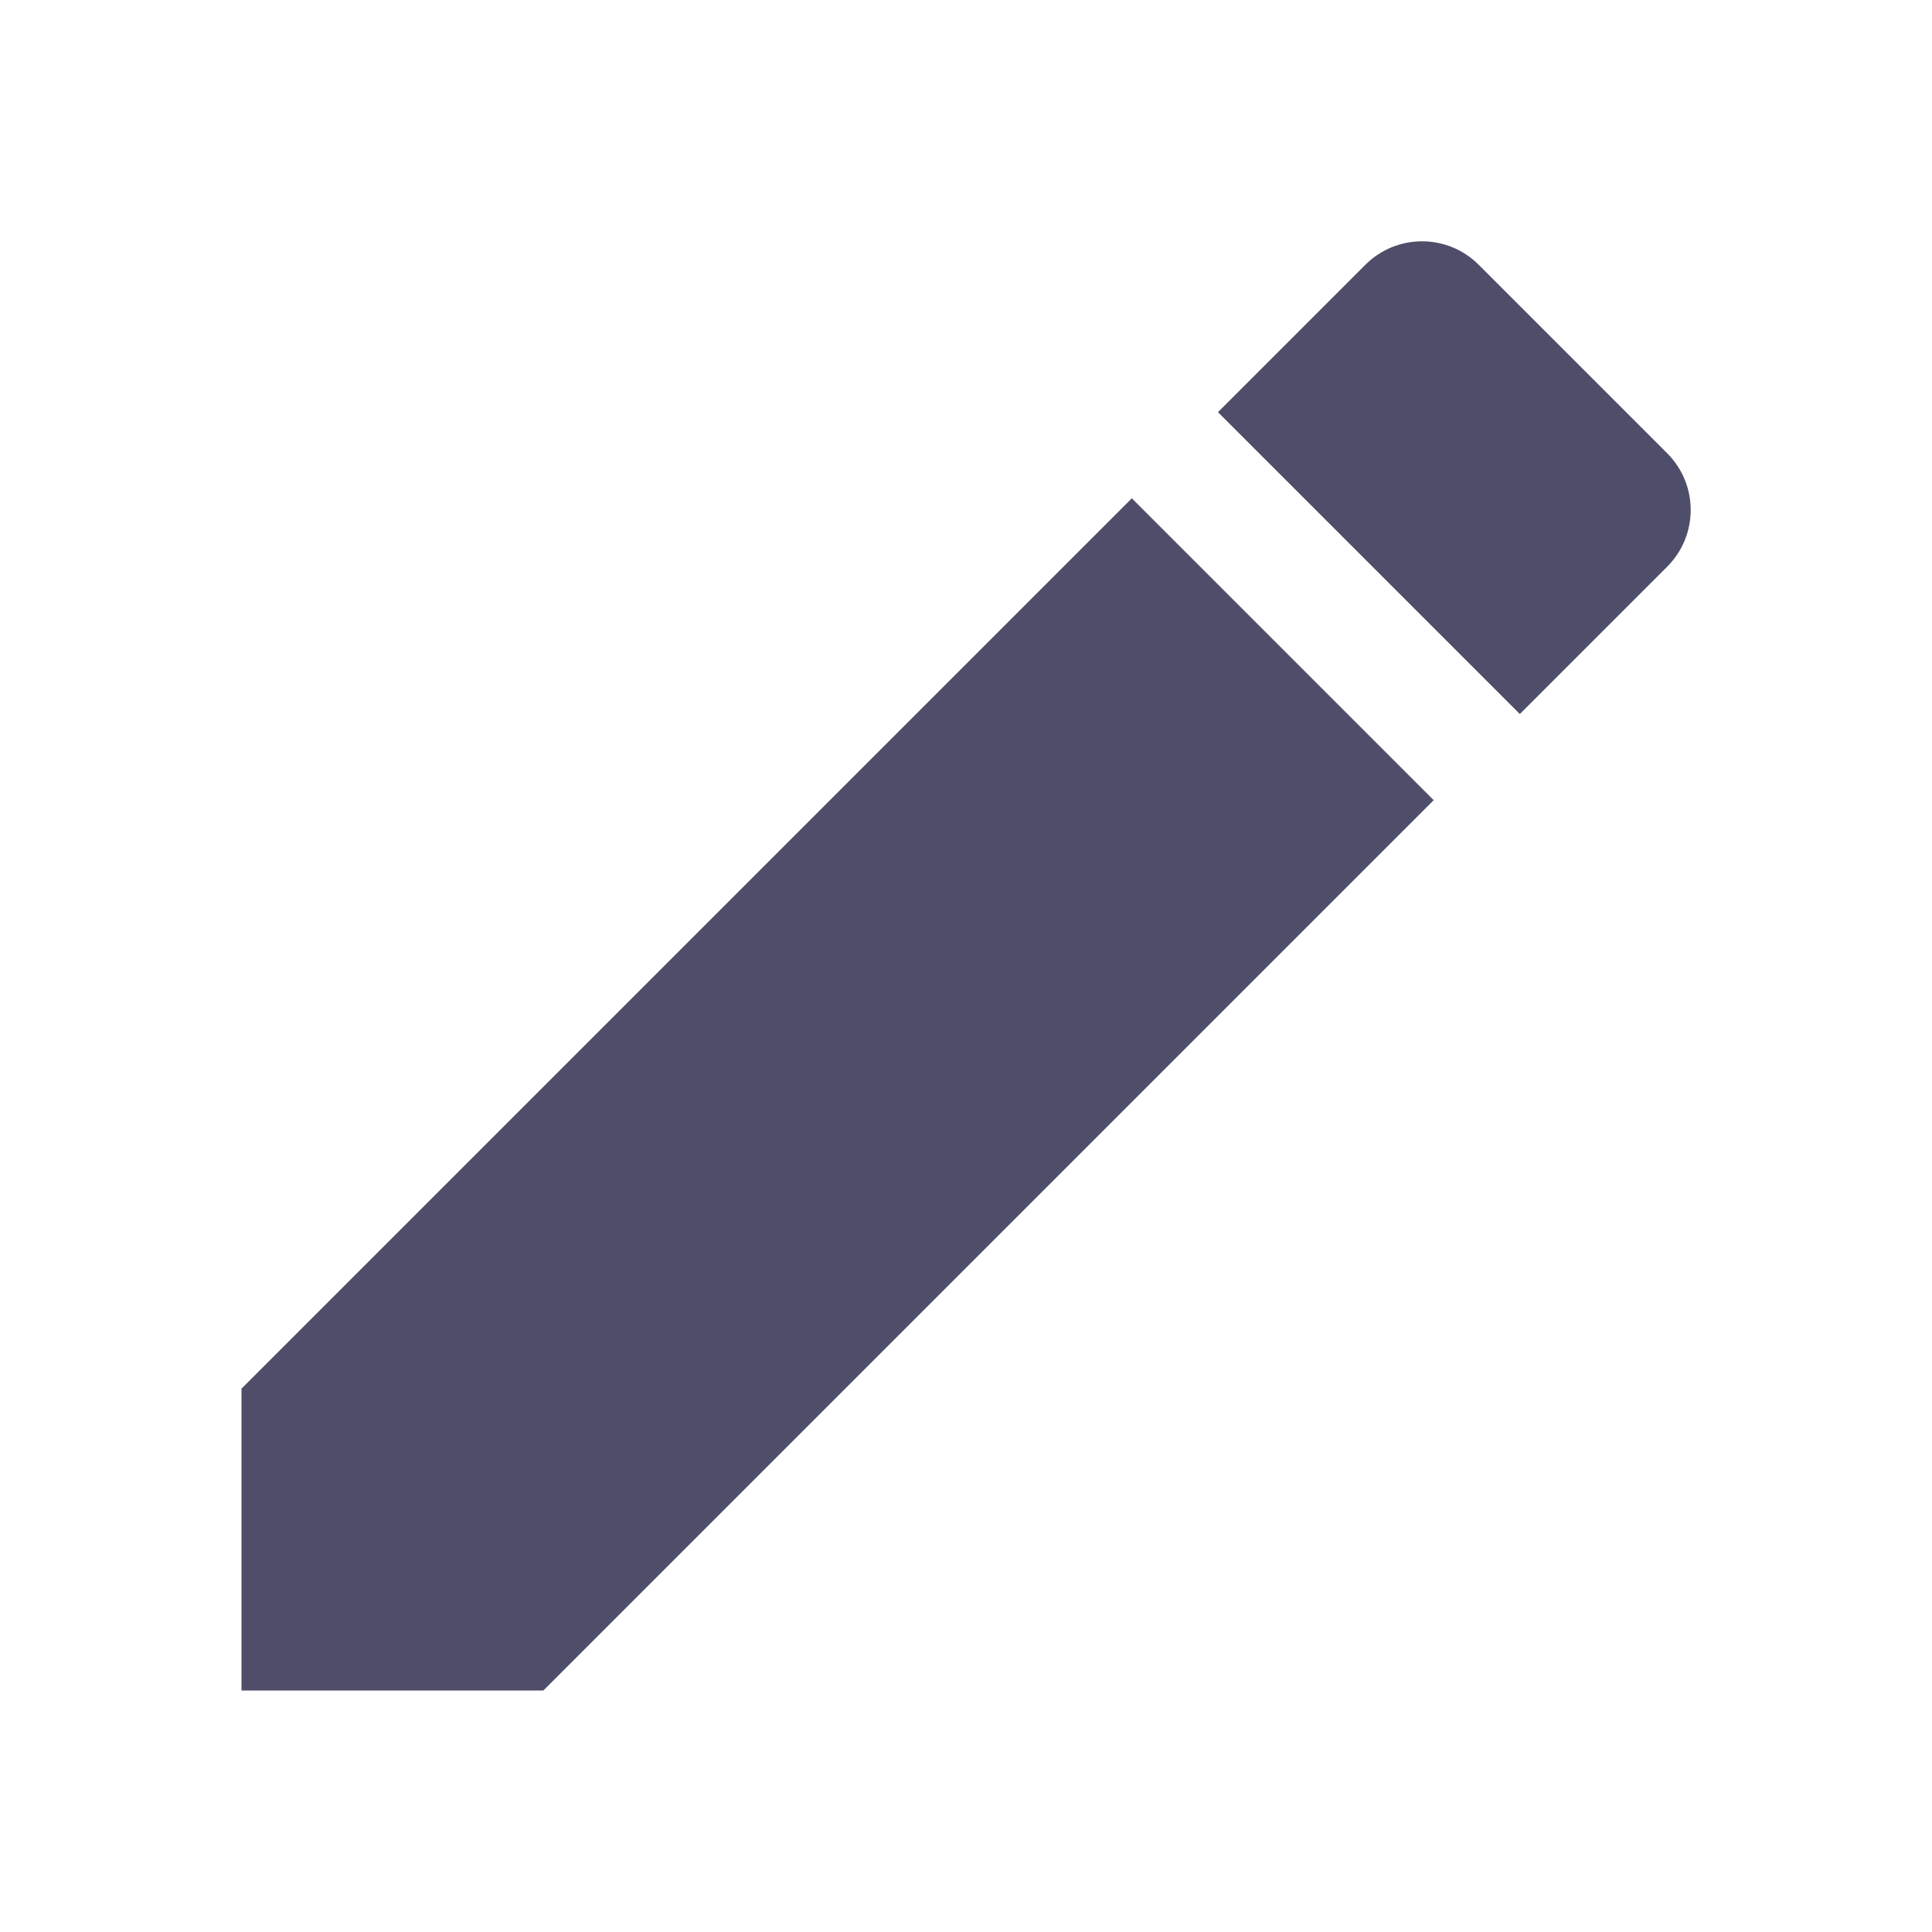
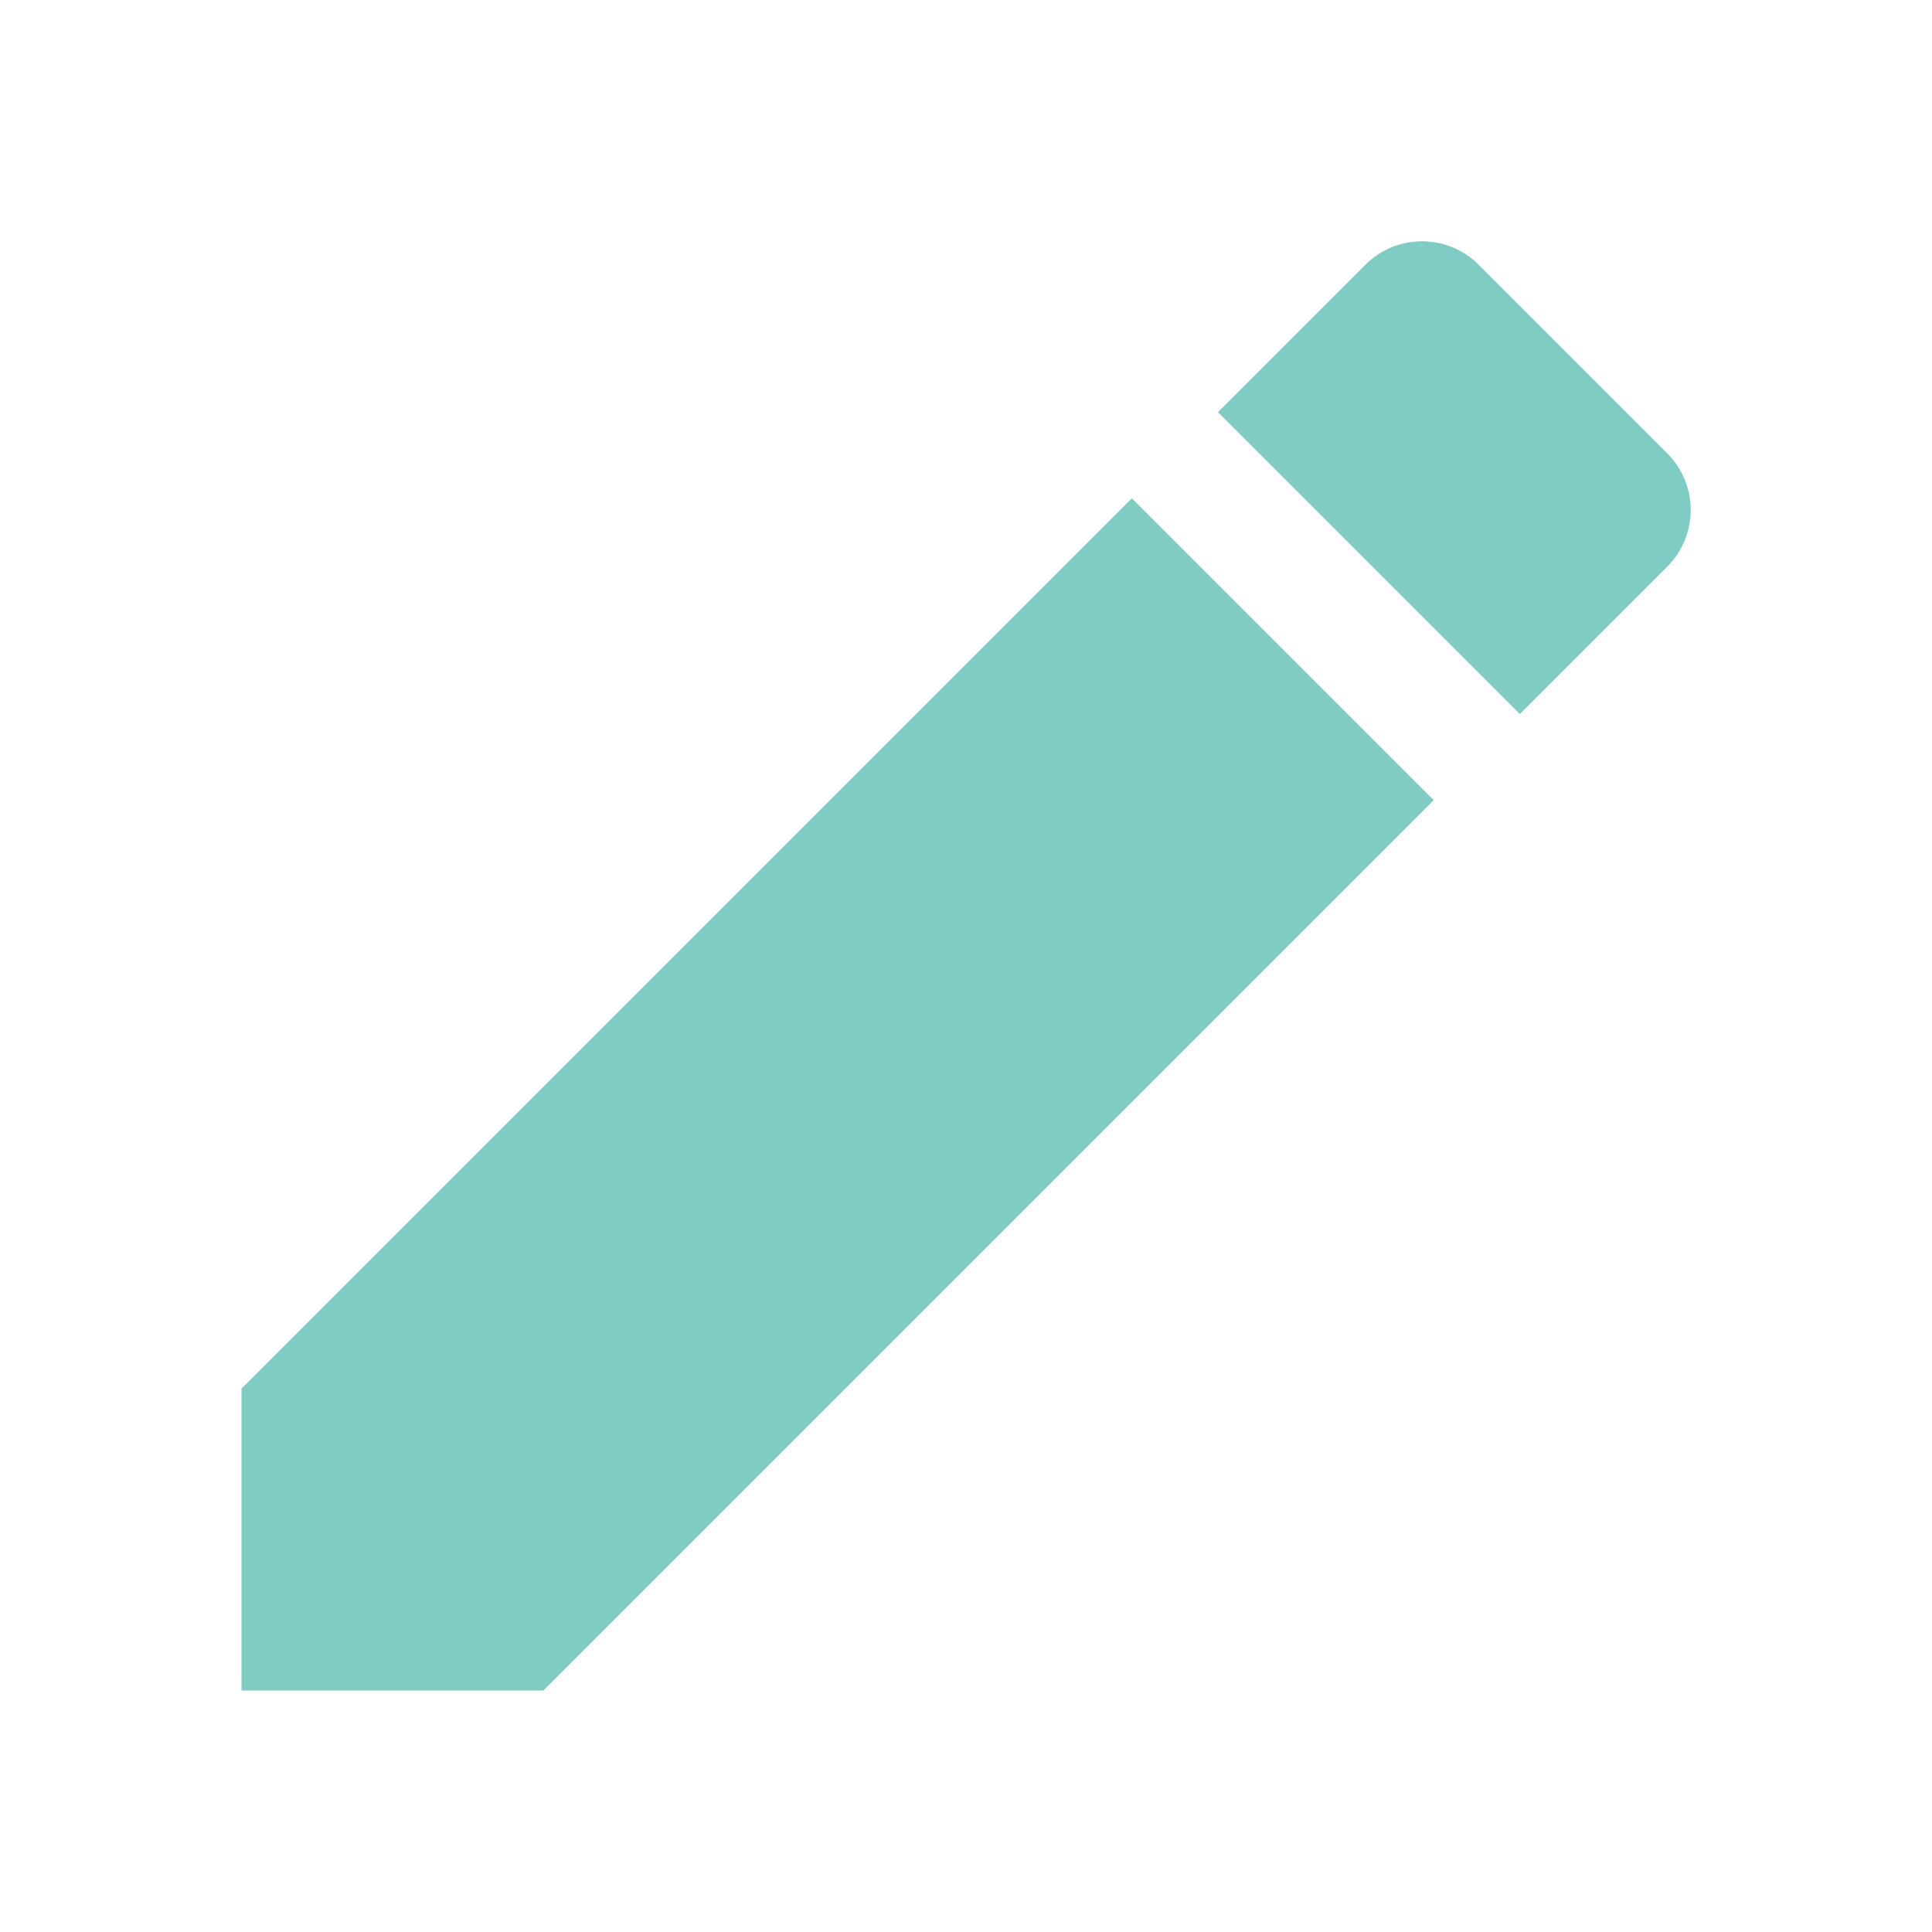
- <svg xmlns="http://www.w3.org/2000/svg" viewBox="0 0 24 24" fill="#4F4E6A">
+ <svg xmlns="http://www.w3.org/2000/svg" viewBox="0 0 24 24" fill="hsl(174, 42%, 65%)">
  <path d="M3 17.25V21h3.75L17.81 9.94l-3.75-3.75L3 17.25zM20.71 7.04c.39-.39.39-1.02 0-1.41l-2.34-2.34c-.39-.39-1.02-.39-1.41 0l-1.83 1.83 3.75 3.75 1.83-1.83z" />
</svg>
